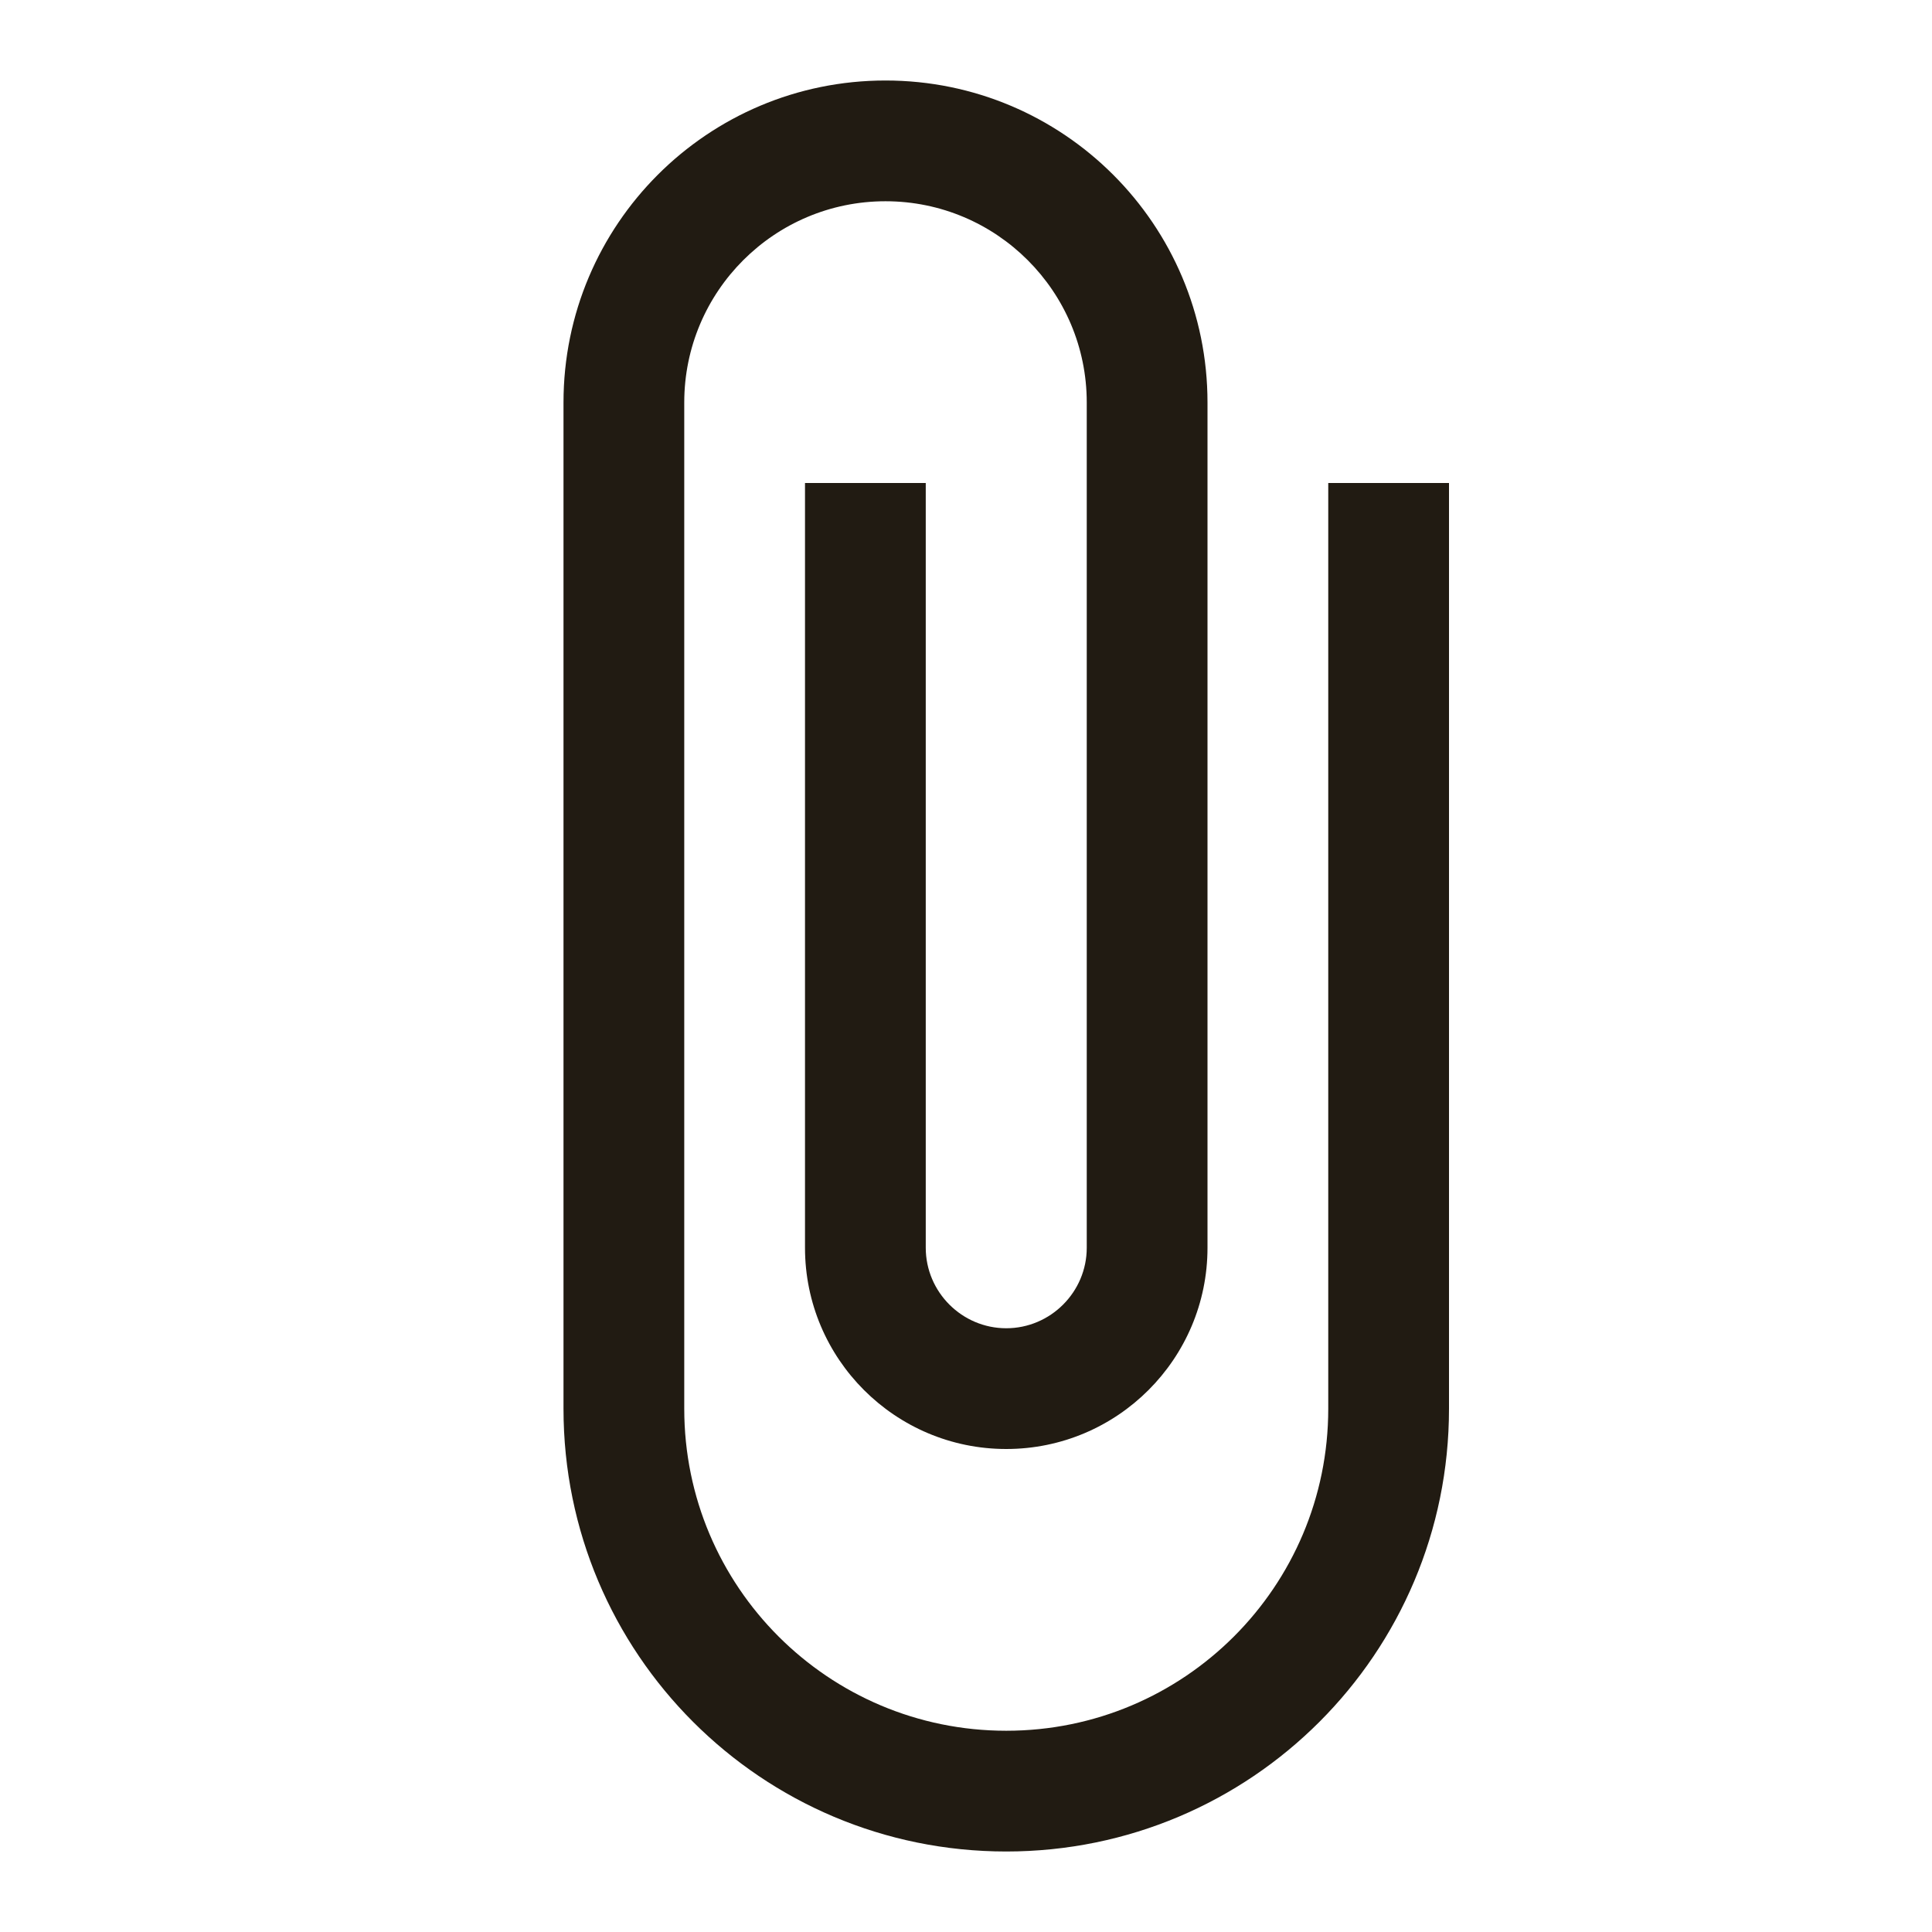
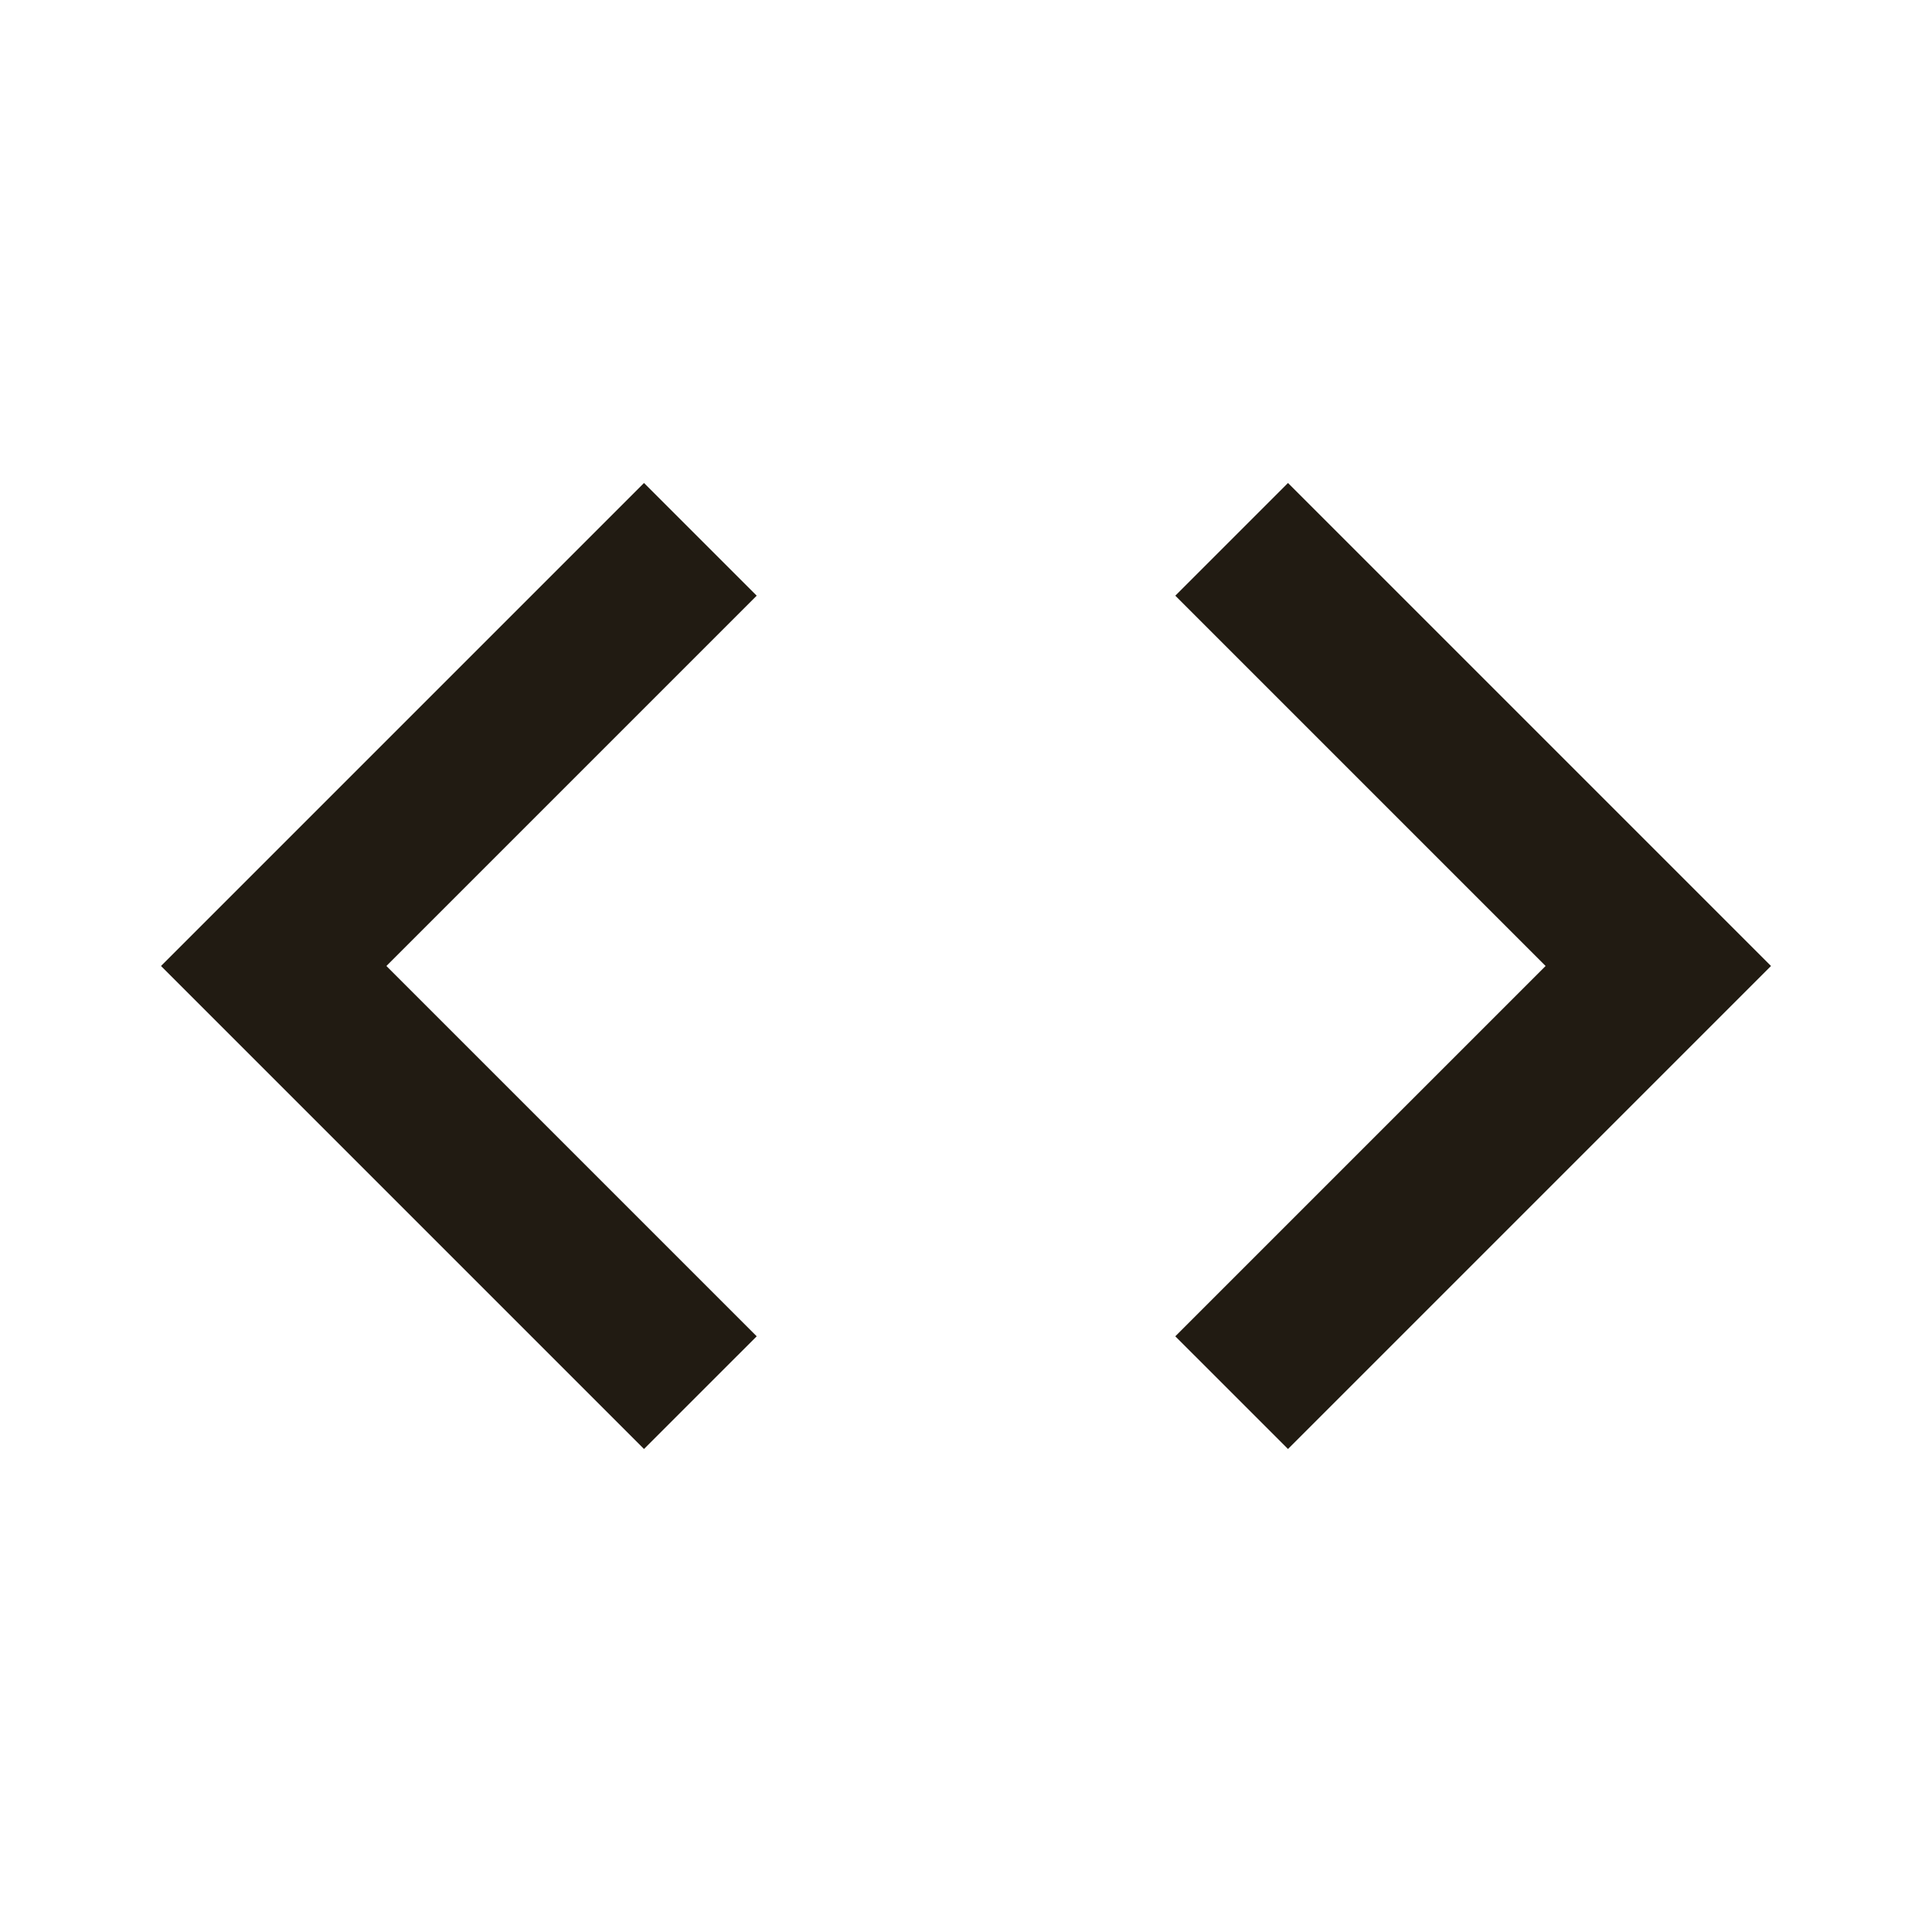
<svg xmlns="http://www.w3.org/2000/svg" width="24" height="24" viewBox="0 0 24 24" fill="none">
-   <path d="M16.5 6V17.5C16.5 19.71 14.71 21.5 12.5 21.5C10.29 21.5 8.5 19.71 8.5 17.5V5C8.5 3.62 9.62 2.5 11 2.5C12.38 2.5 13.5 3.62 13.5 5V15.5C13.5 16.05 13.05 16.5 12.5 16.5C11.95 16.5 11.5 16.05 11.5 15.5V6H10V15.5C10 16.88 11.12 18 12.5 18C13.88 18 15 16.88 15 15.5V5C15 2.79 13.21 1 11 1C8.79 1 7 2.79 7 5V17.5C7 20.54 9.46 23 12.5 23C15.54 23 18 20.54 18 17.5V6H16.5Z" fill="#211B12" />
+   <path d="M9.4 16.6L4.8 12L9.4 7.4L8 6L2 12L8 18L9.4 16.6ZM14.6 16.6L19.2 12L14.6 7.4L16 6L22 12L16 18L14.6 16.6Z" fill="#211B12" />
</svg>
